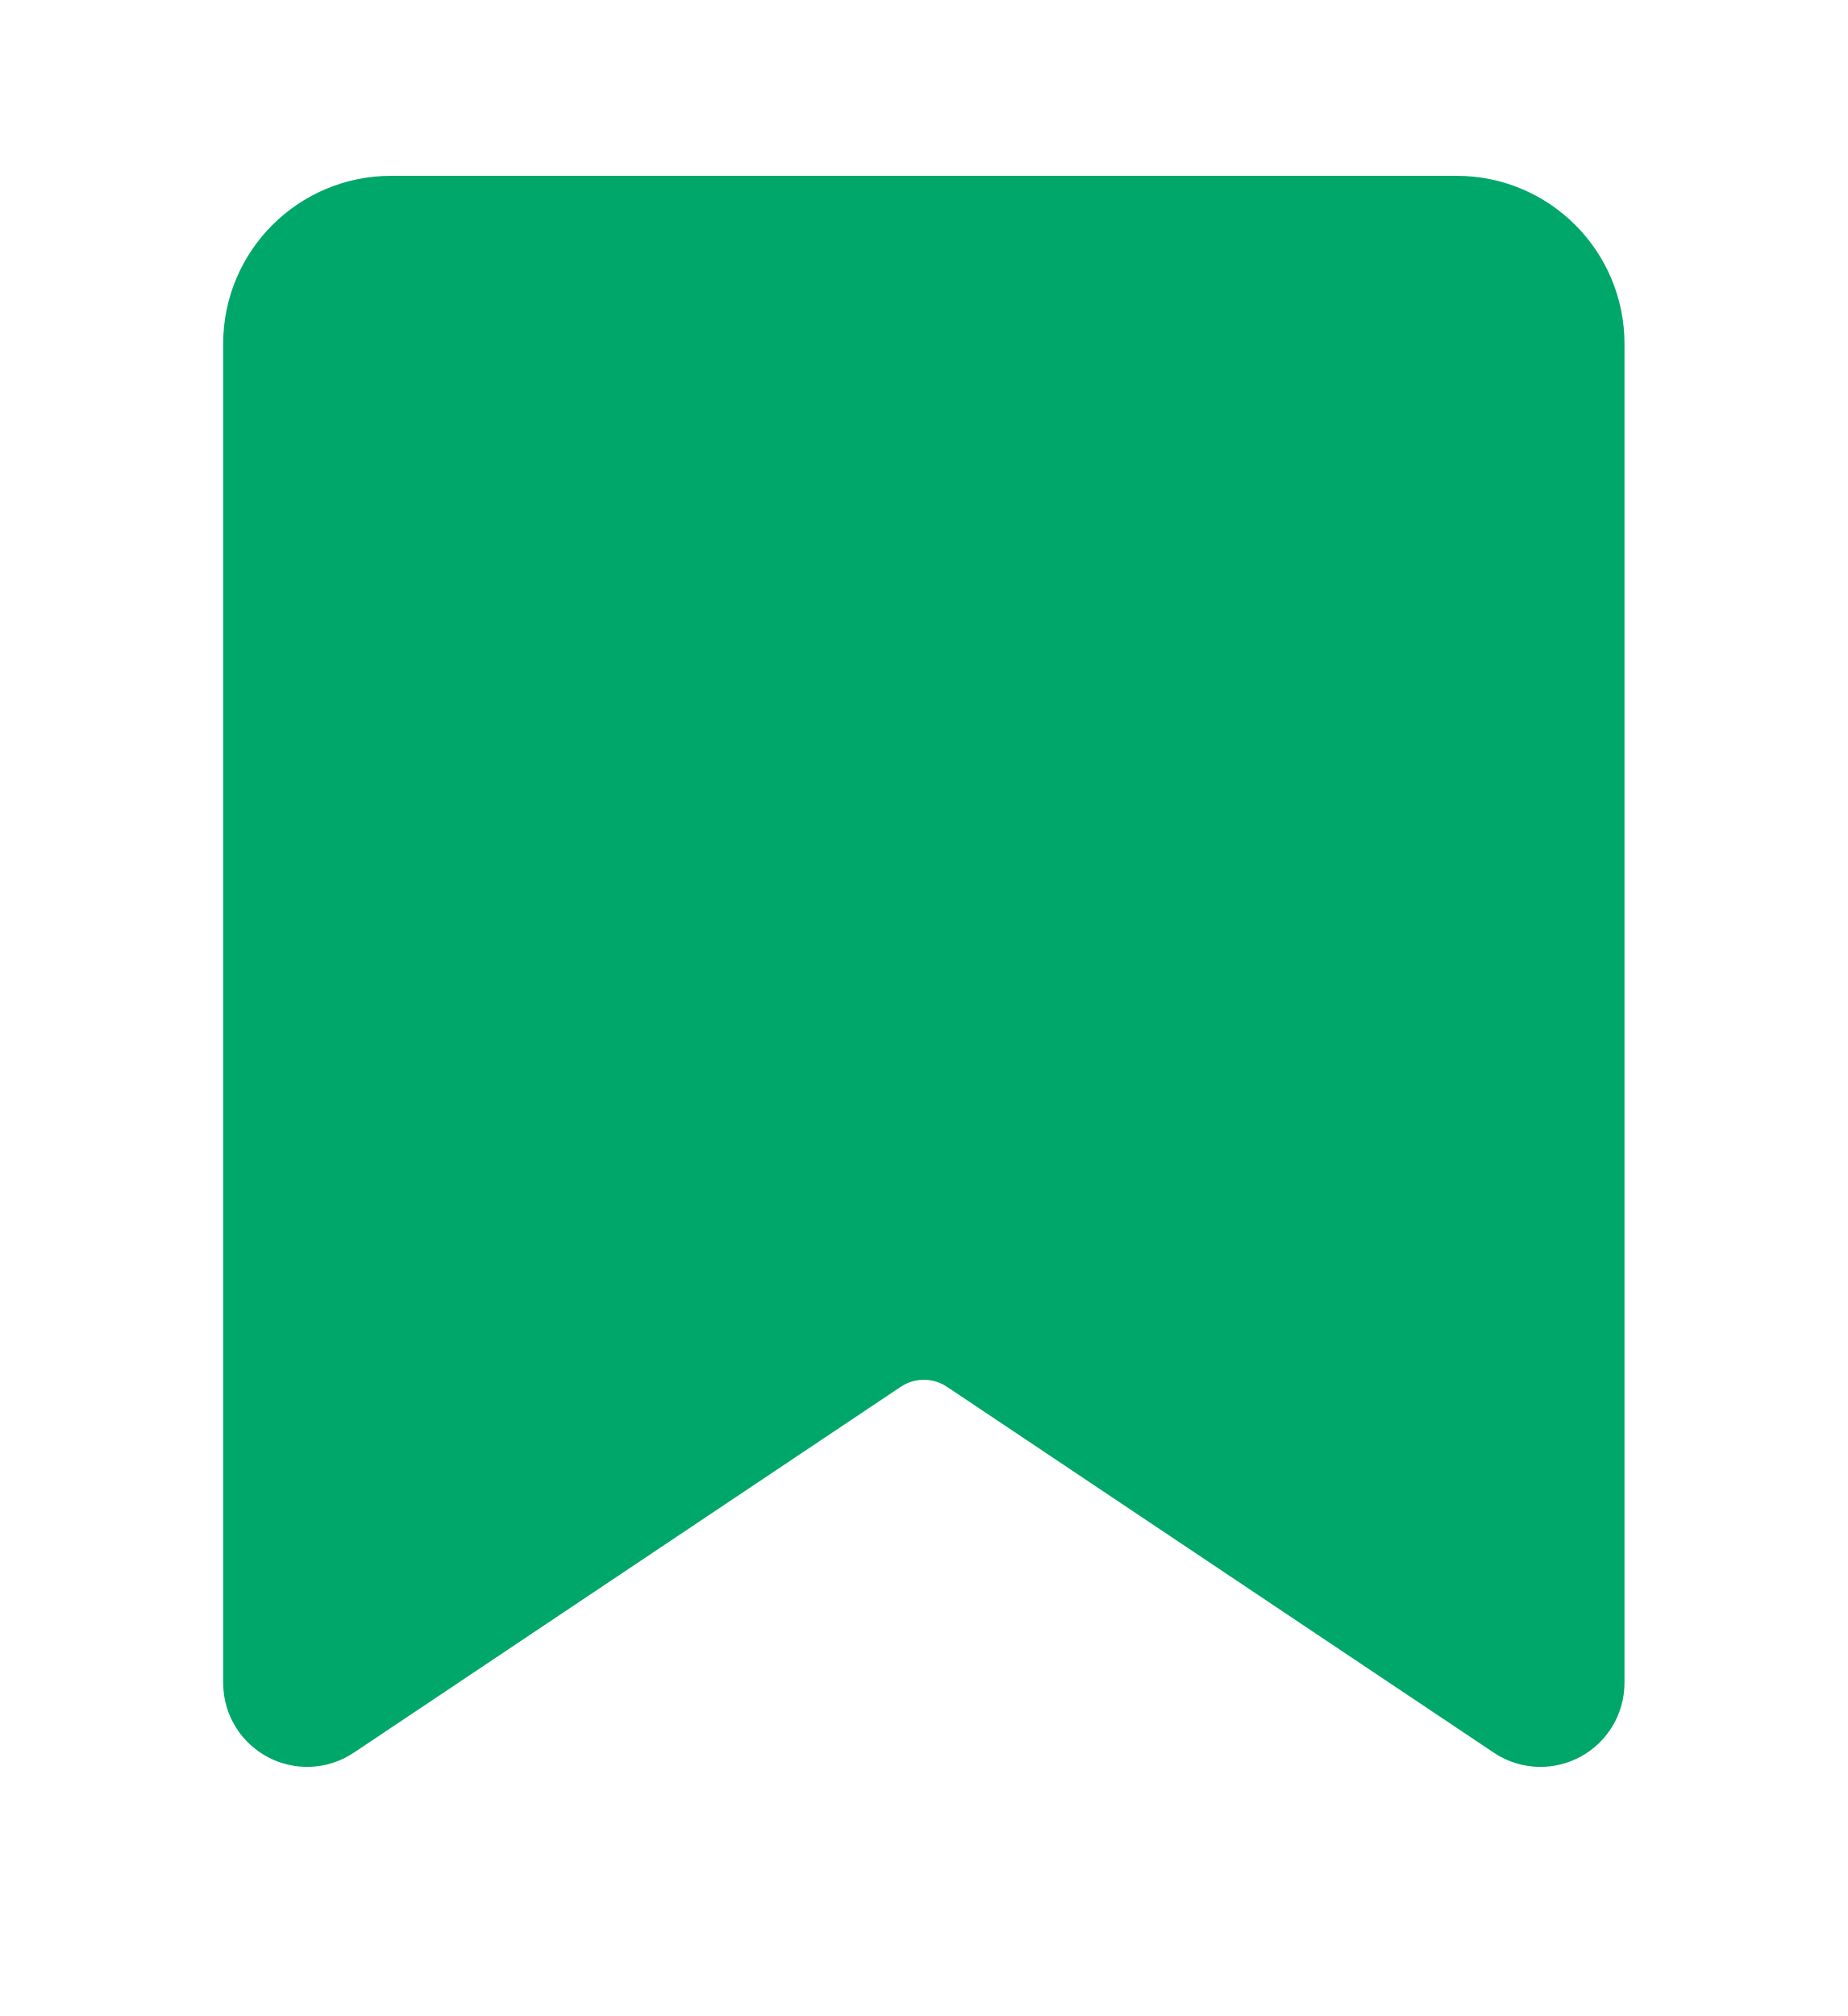
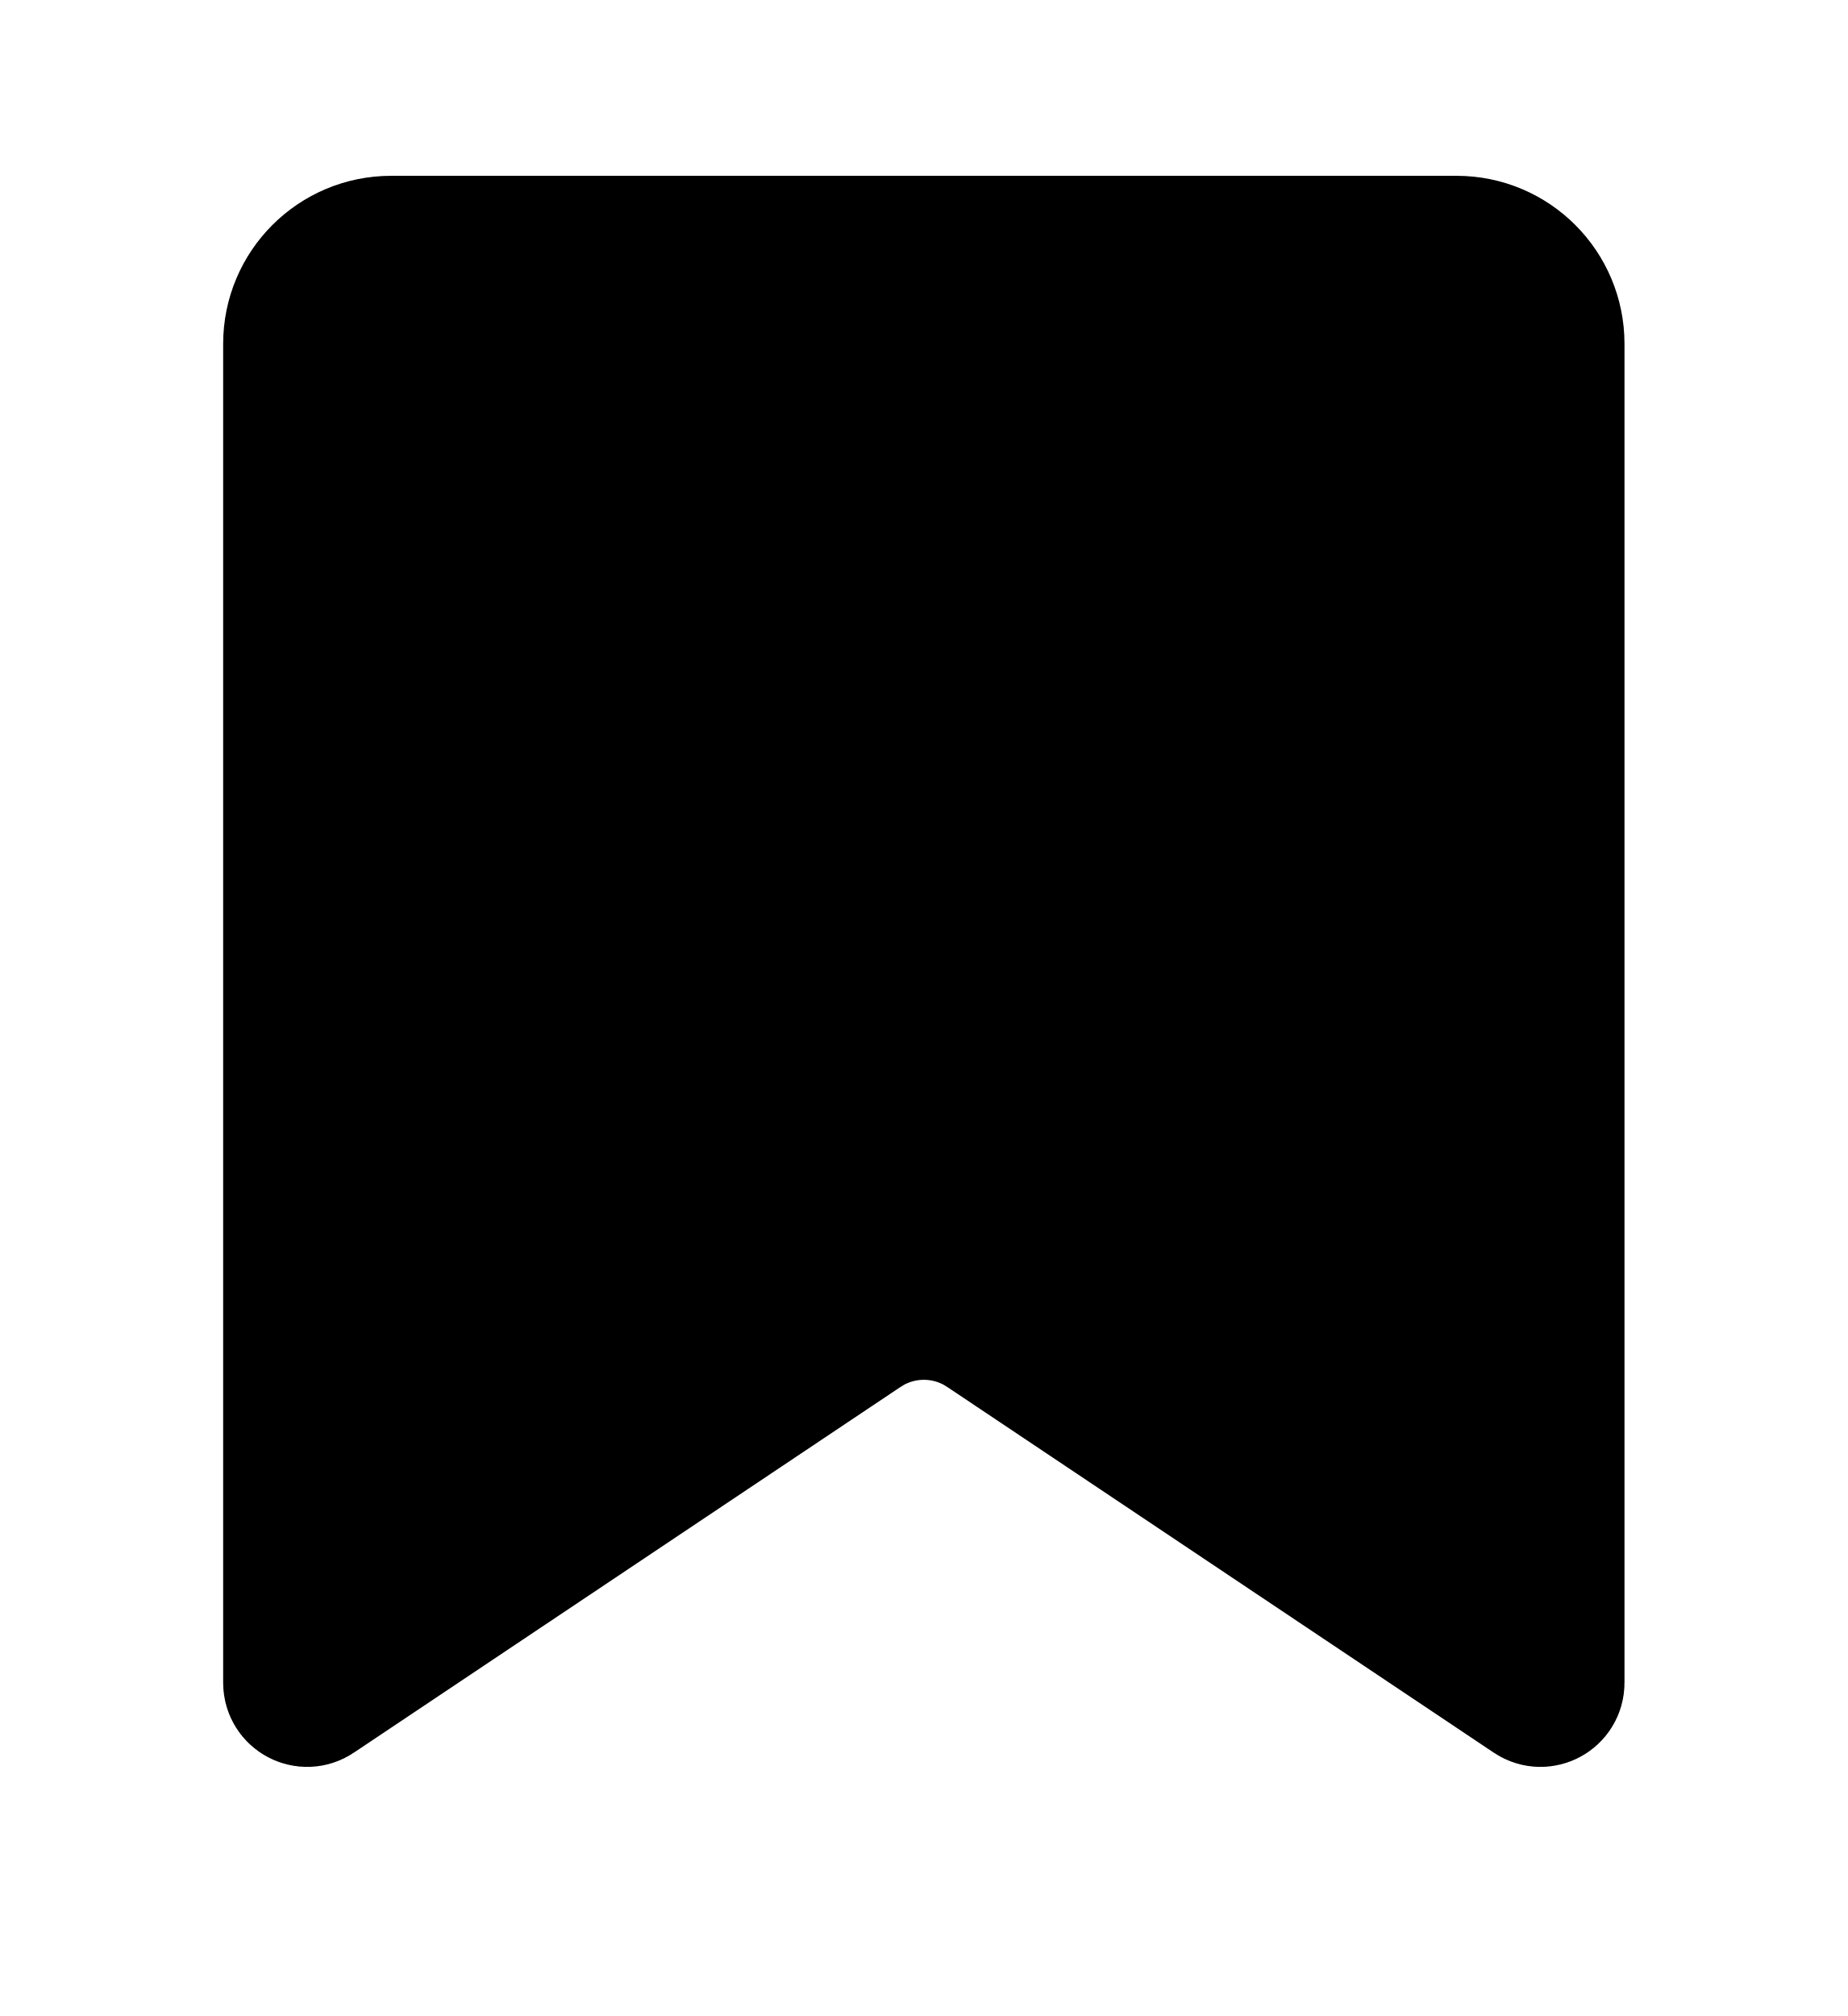
- <svg xmlns="http://www.w3.org/2000/svg" width="100%" height="100%" viewBox="0 0 22 24" fill="current">
-   <path d="M4.657 2.943H17.343C17.978 2.943 18.492 3.458 18.492 4.093V20.034C18.492 20.154 18.358 20.226 18.259 20.159L11.751 15.805L11.664 15.751C11.252 15.518 10.748 15.518 10.336 15.751L10.249 15.805L3.74 20.159C3.641 20.226 3.507 20.154 3.507 20.034V4.093C3.507 3.458 4.022 2.943 4.657 2.943Z" fill="#00A76A" stroke="#00A76A" stroke-width="1.7" />
+ <svg xmlns="http://www.w3.org/2000/svg" viewBox="0 0 22 24" fill="currentColor">
+   <path d="M4.657 2.943H17.343C17.978 2.943 18.492 3.458 18.492 4.093V20.034C18.492 20.154 18.358 20.226 18.259 20.159L11.751 15.805L11.664 15.751C11.252 15.518 10.748 15.518 10.336 15.751L10.249 15.805L3.74 20.159C3.641 20.226 3.507 20.154 3.507 20.034V4.093C3.507 3.458 4.022 2.943 4.657 2.943Z" fill="currentColor" stroke="currentColor" stroke-width="1.7" />
</svg>
